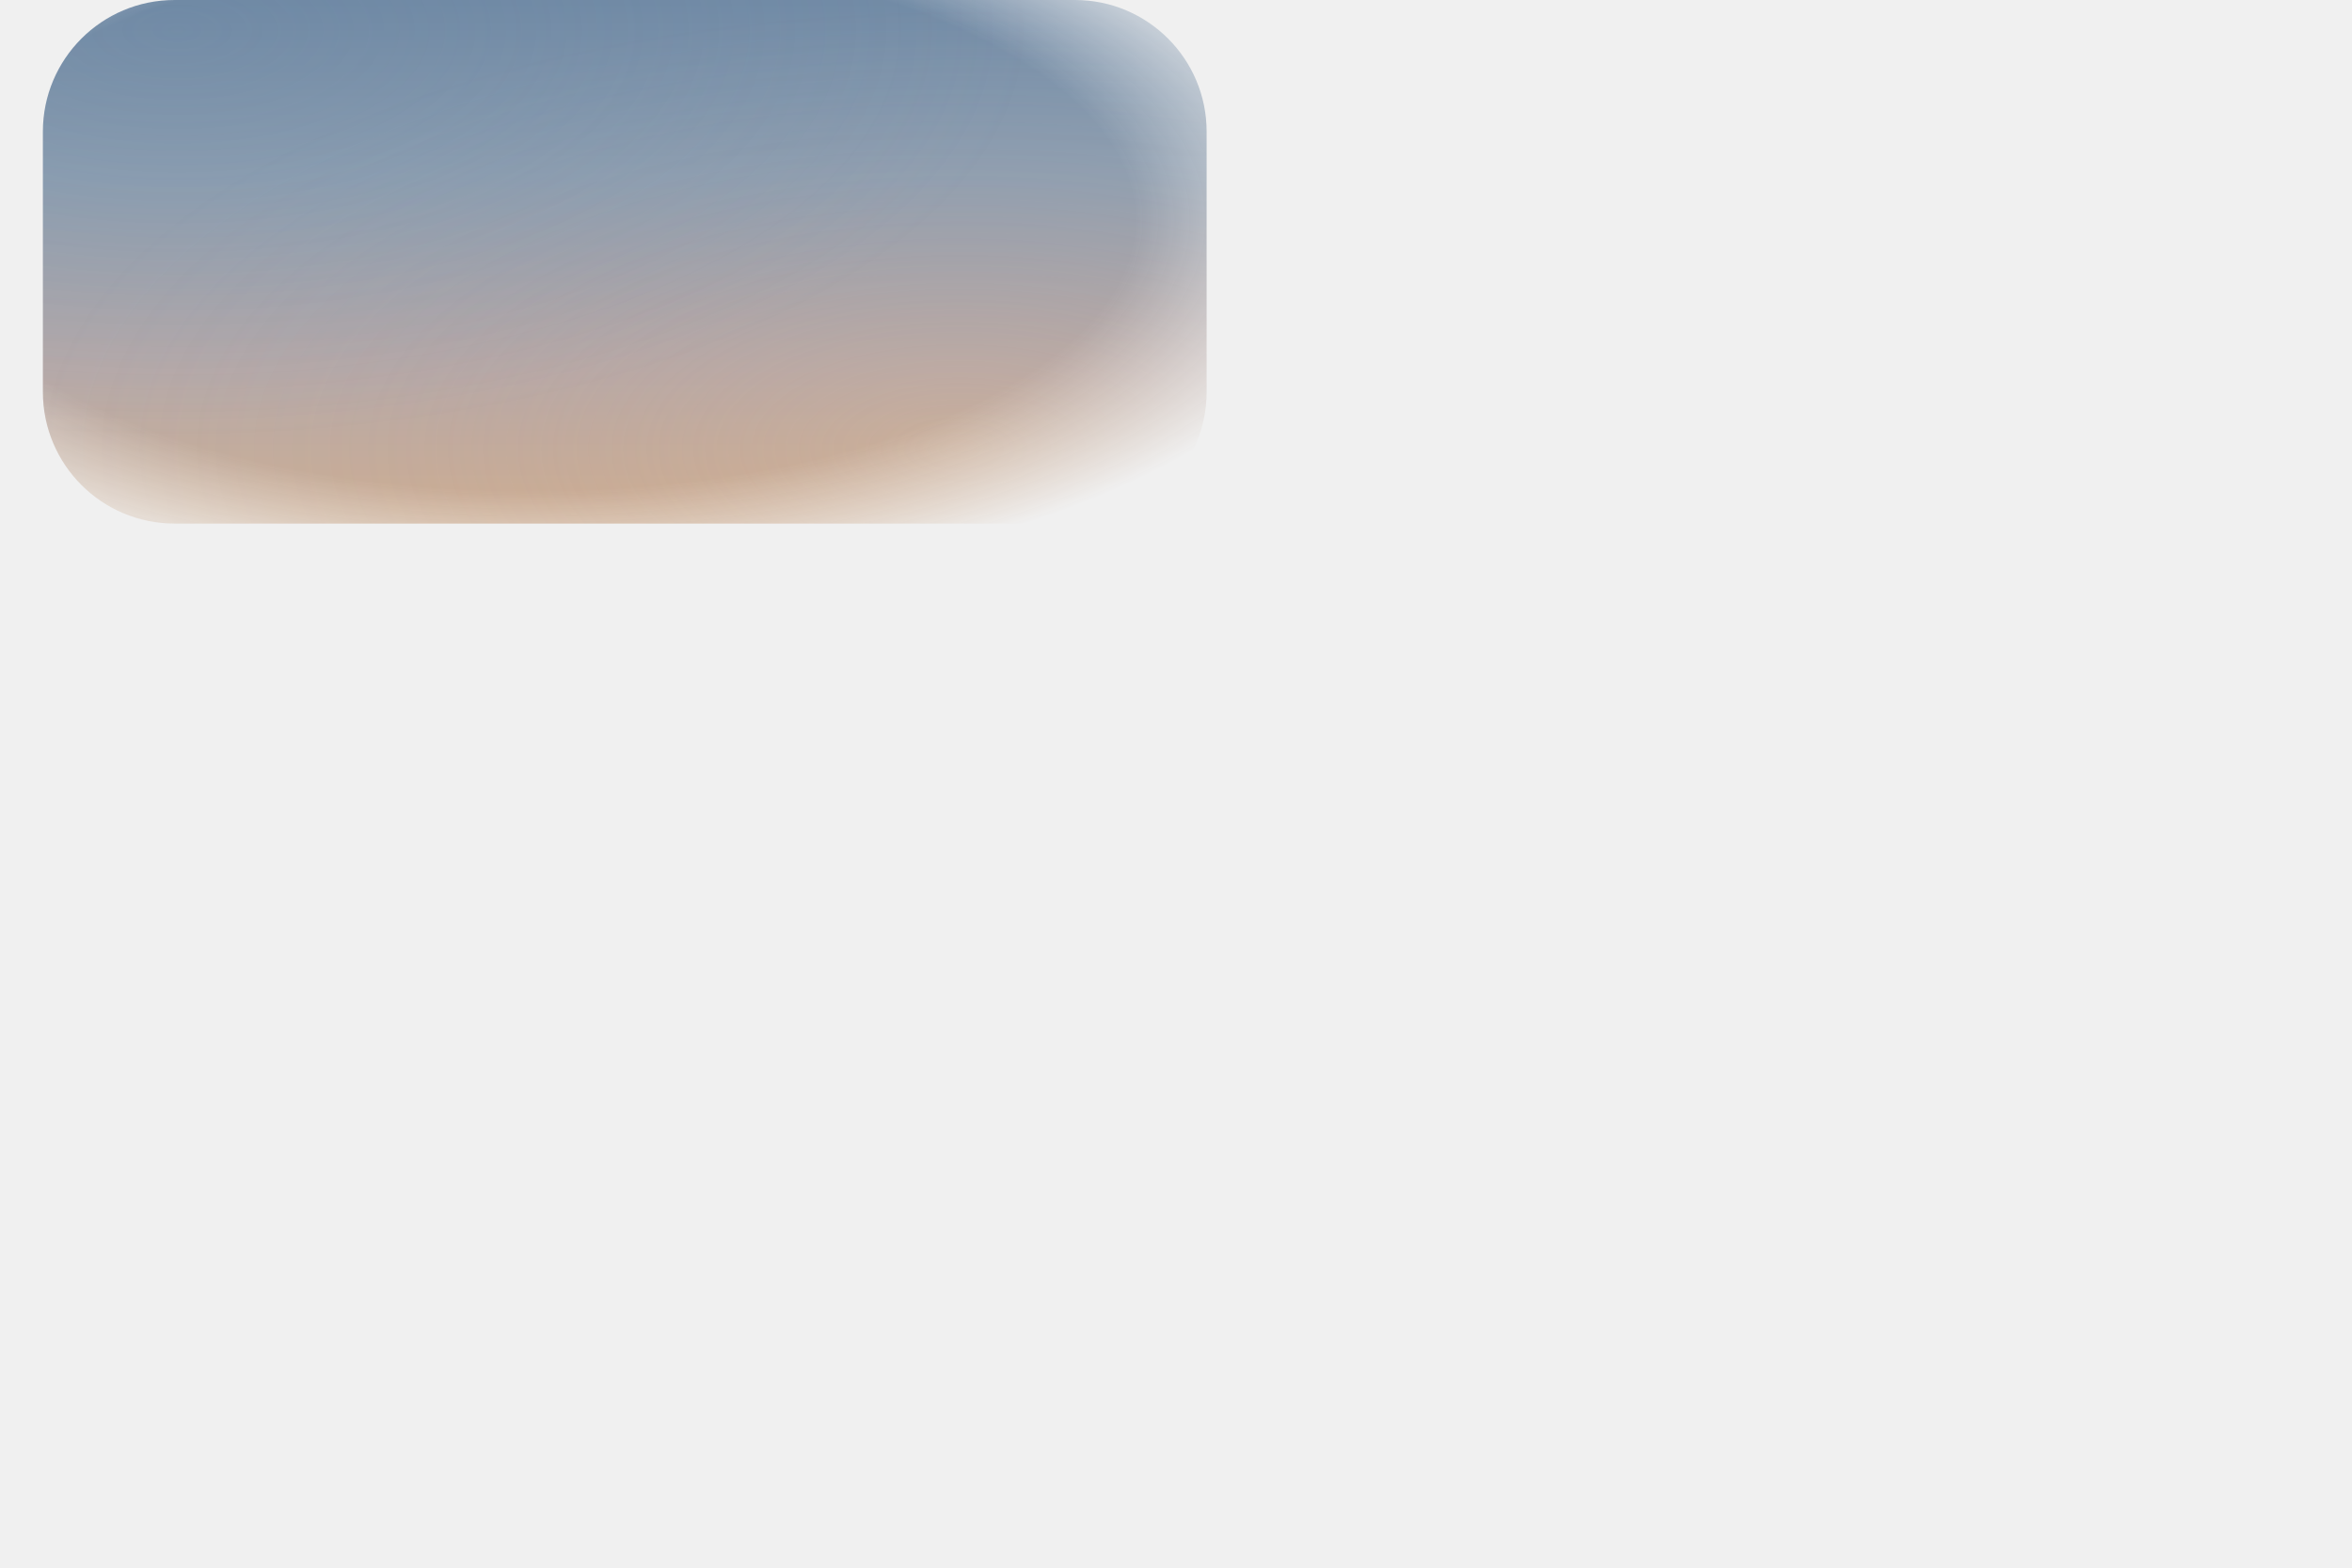
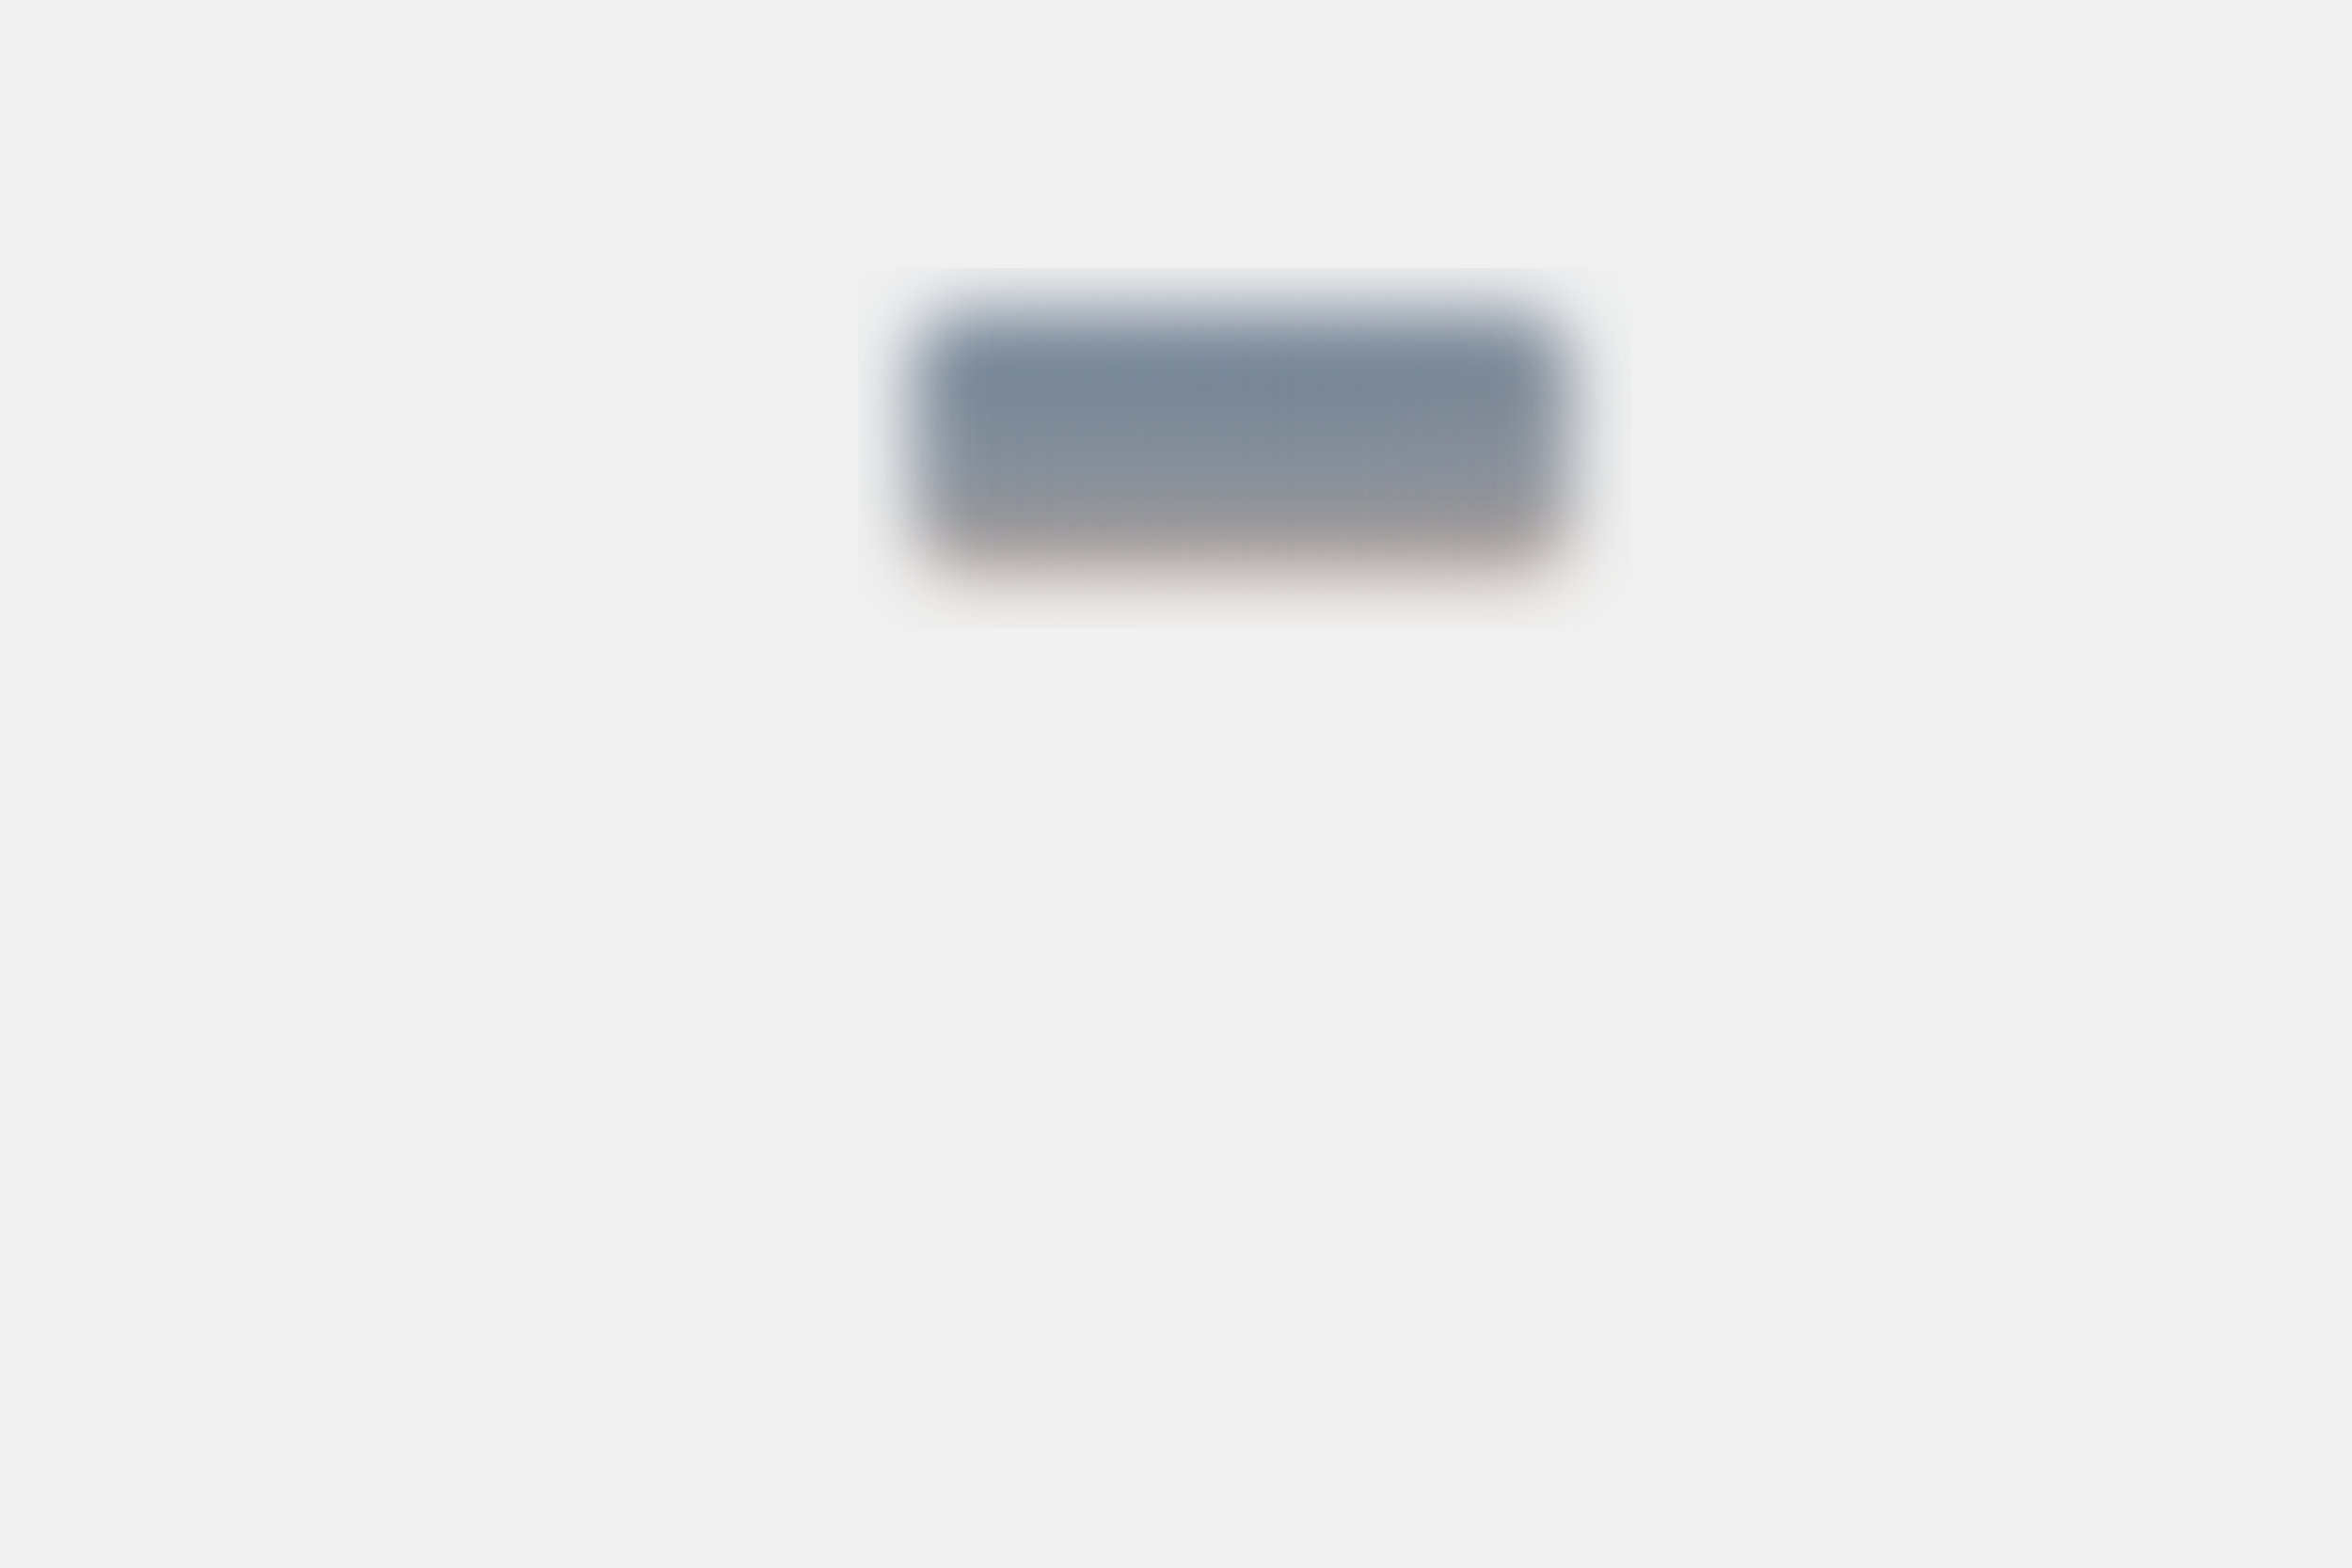
<svg xmlns="http://www.w3.org/2000/svg" viewBox="0 0 1536 1024" role="presentation" aria-hidden="true">
  <defs>
-     <linearGradient id="sky" x1="0" y1="0" x2="0" y2="1">
-       <stop offset="0" stop-color="#6f89a5" />
-       <stop offset=".34" stop-color="#8fa0b2" />
-       <stop offset=".68" stop-color="#b7aaa9" />
-       <stop offset="1" stop-color="#d3b08f" />
+     <linearGradient id="skyY" x1="0" y1="0" x2="0" y2="1">
+       <stop offset="0" stop-color="#687b91" />
+       <stop offset=".28" stop-color="#758494" />
+       <stop offset=".56" stop-color="#87909b" />
+       <stop offset=".78" stop-color="#9d9695" />
+       <stop offset="1" stop-color="#b6a095" />
    </linearGradient>
-     <radialGradient id="warm" cx=".78" cy=".82" r=".78">
-       <stop offset="0" stop-color="#e0b68f" stop-opacity=".26" />
-       <stop offset=".58" stop-color="#b8948b" stop-opacity=".08" />
-       <stop offset="1" stop-color="#8ea0b1" stop-opacity="0" />
-     </radialGradient>
-     <radialGradient id="cool" cx=".12" cy=".08" r=".72">
-       <stop offset="0" stop-color="#6784a2" stop-opacity=".22" />
-       <stop offset="1" stop-color="#6784a2" stop-opacity="0" />
-     </radialGradient>
-     <radialGradient id="maskFade" cx=".42" cy=".42" r=".72">
-       <stop offset="0" stop-color="white" />
-       <stop offset=".72" stop-color="white" />
-       <stop offset="1" stop-color="black" />
-     </radialGradient>
+     <linearGradient id="skyX" x1="0" y1="0" x2="1" y2="0">
+       <stop offset="0" stop-color="#77899a" stop-opacity=".12" />
+       <stop offset=".55" stop-color="#8b8f98" stop-opacity="0" />
+       <stop offset="1" stop-color="#c19f8b" stop-opacity=".10" />
+     </linearGradient>
+     <filter id="feather" x="-20%" y="-35%" width="140%" height="170%">
+       <feGaussianBlur stdDeviation="22" />
+     </filter>
    <mask id="softPatch">
-       <rect x="28" y="0" width="760" height="342" rx="86" fill="url(#maskFade)" />
+       <rect x="596" y="205" width="430" height="170" rx="36" fill="white" filter="url(#feather)" />
    </mask>
  </defs>
  <g mask="url(#softPatch)">
-     <rect x="20" y="-10" width="780" height="370" fill="url(#sky)" />
-     <rect x="20" y="-10" width="780" height="370" fill="url(#warm)" />
-     <rect x="20" y="-10" width="780" height="370" fill="url(#cool)" />
+     <rect x="560" y="175" width="505" height="235" fill="url(#skyY)" />
+     <rect x="560" y="175" width="505" height="235" fill="url(#skyX)" />
  </g>
</svg>
